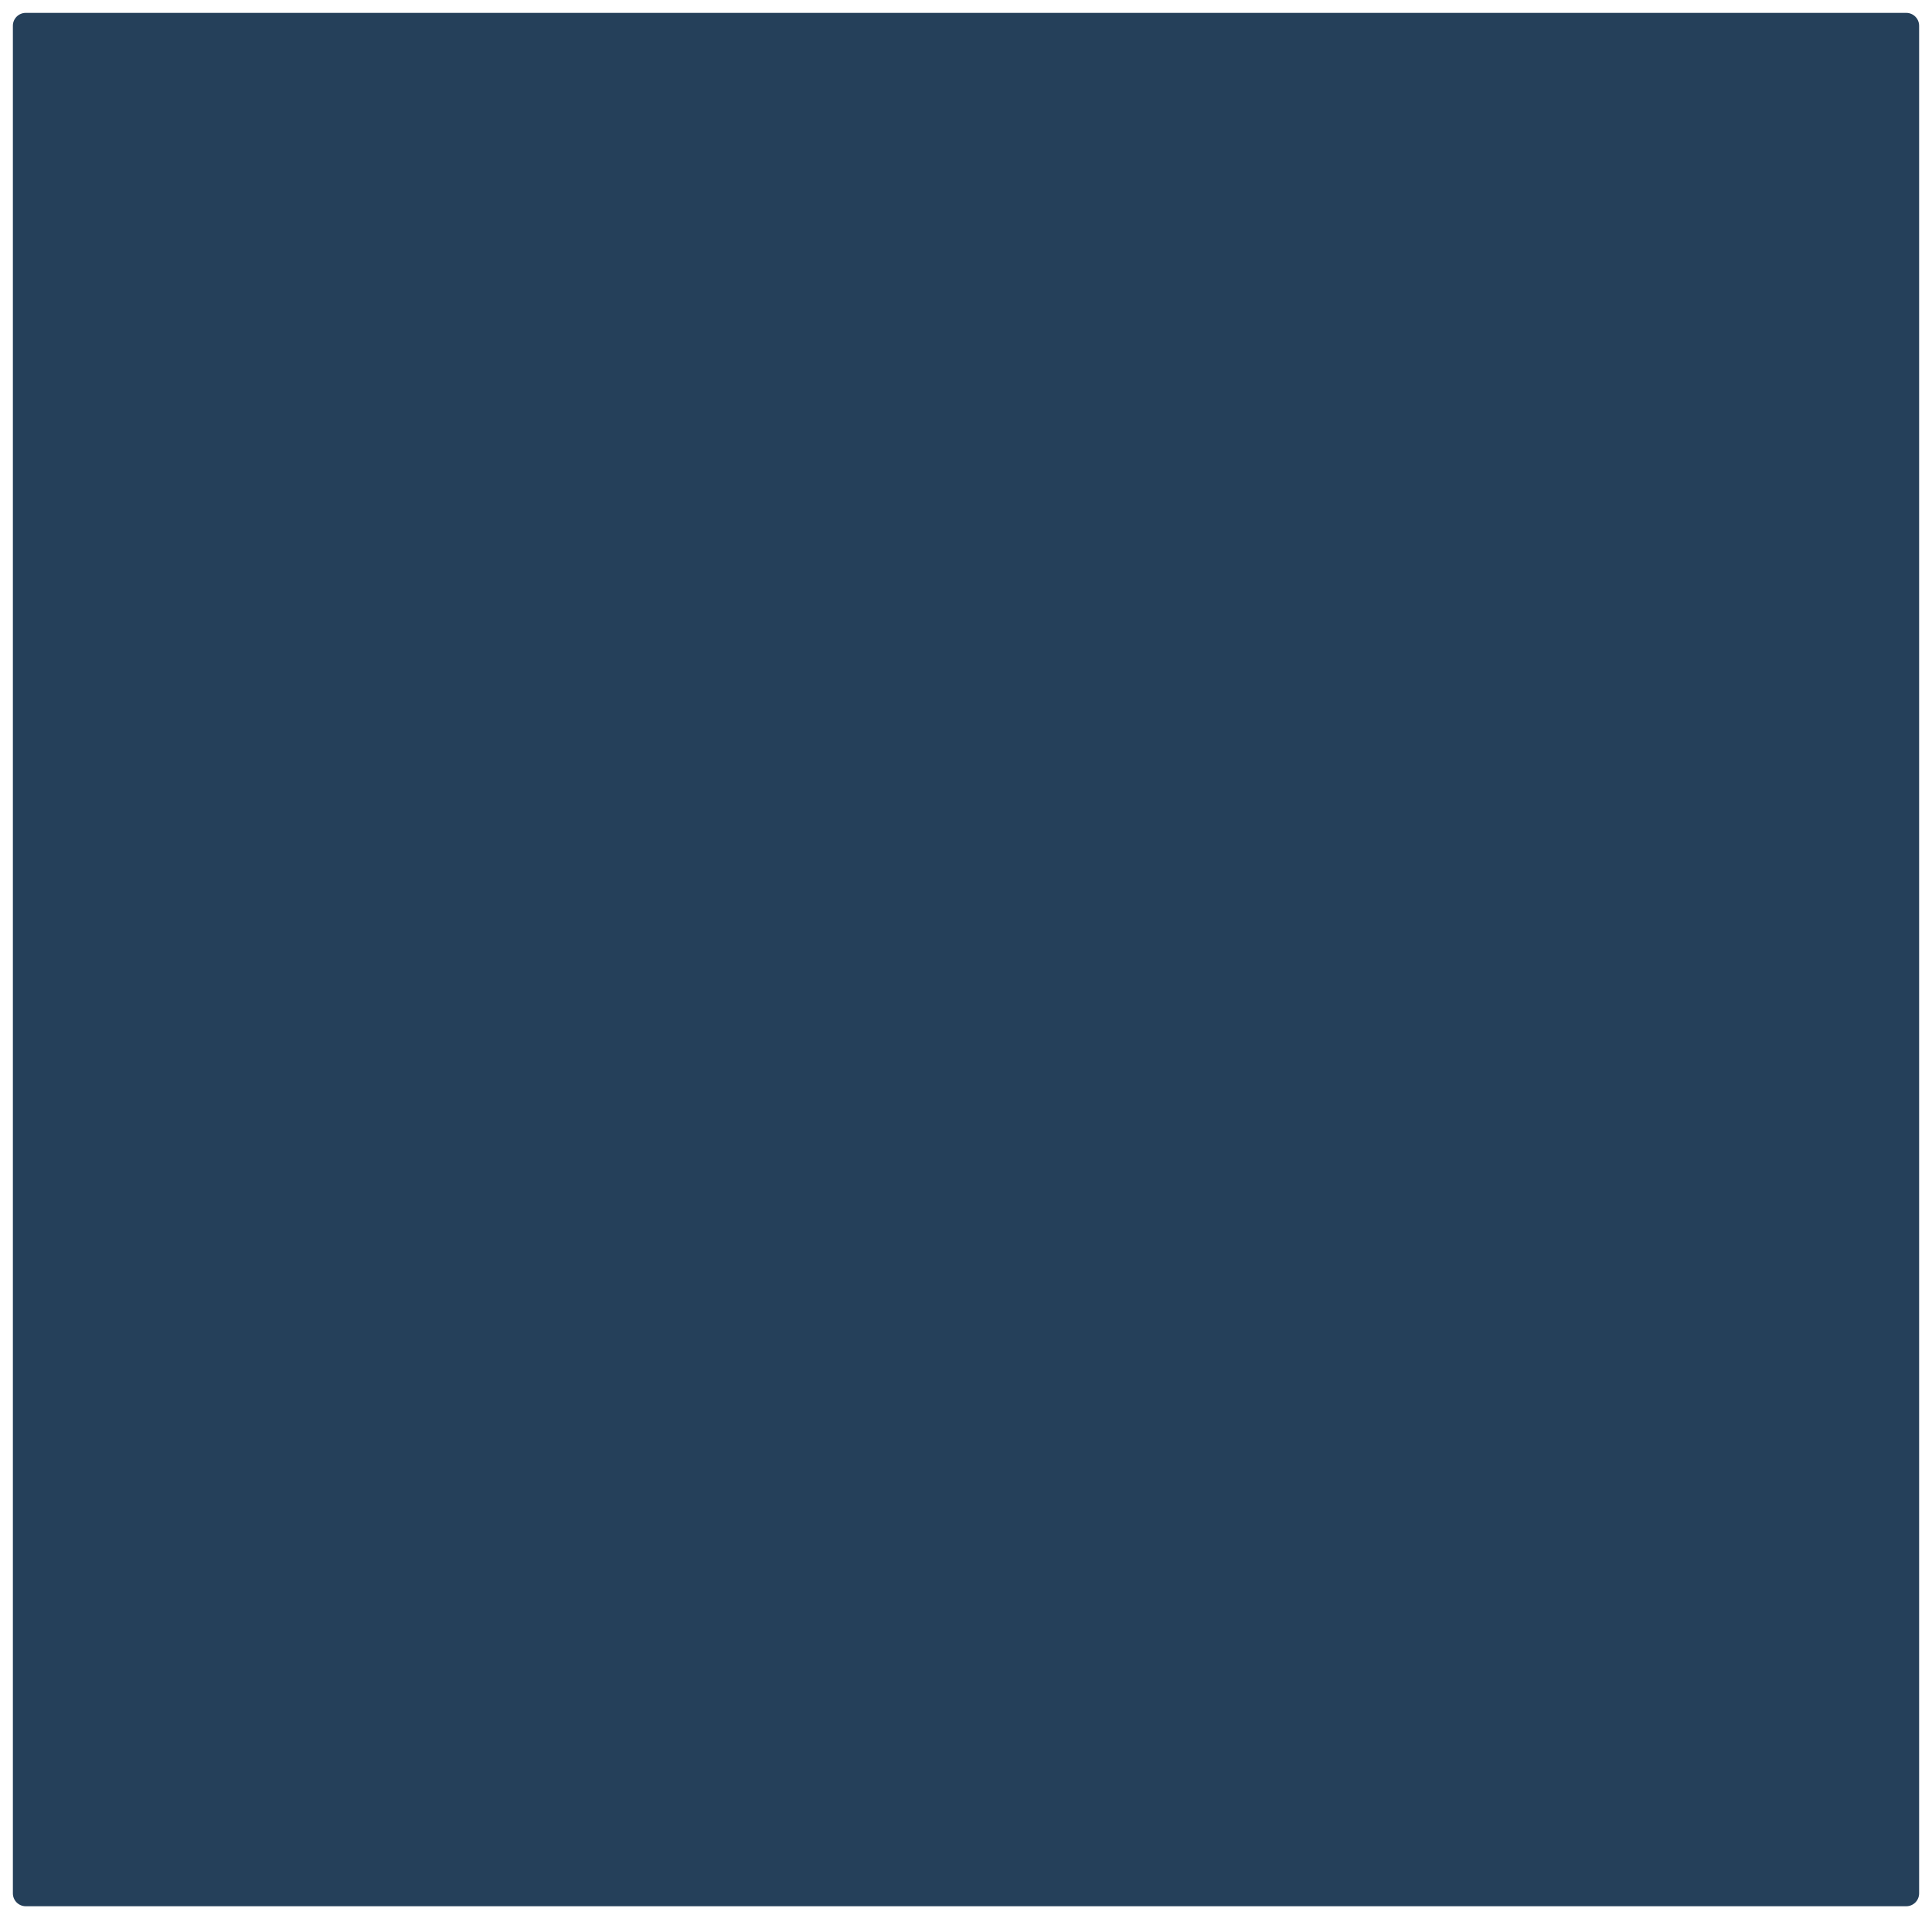
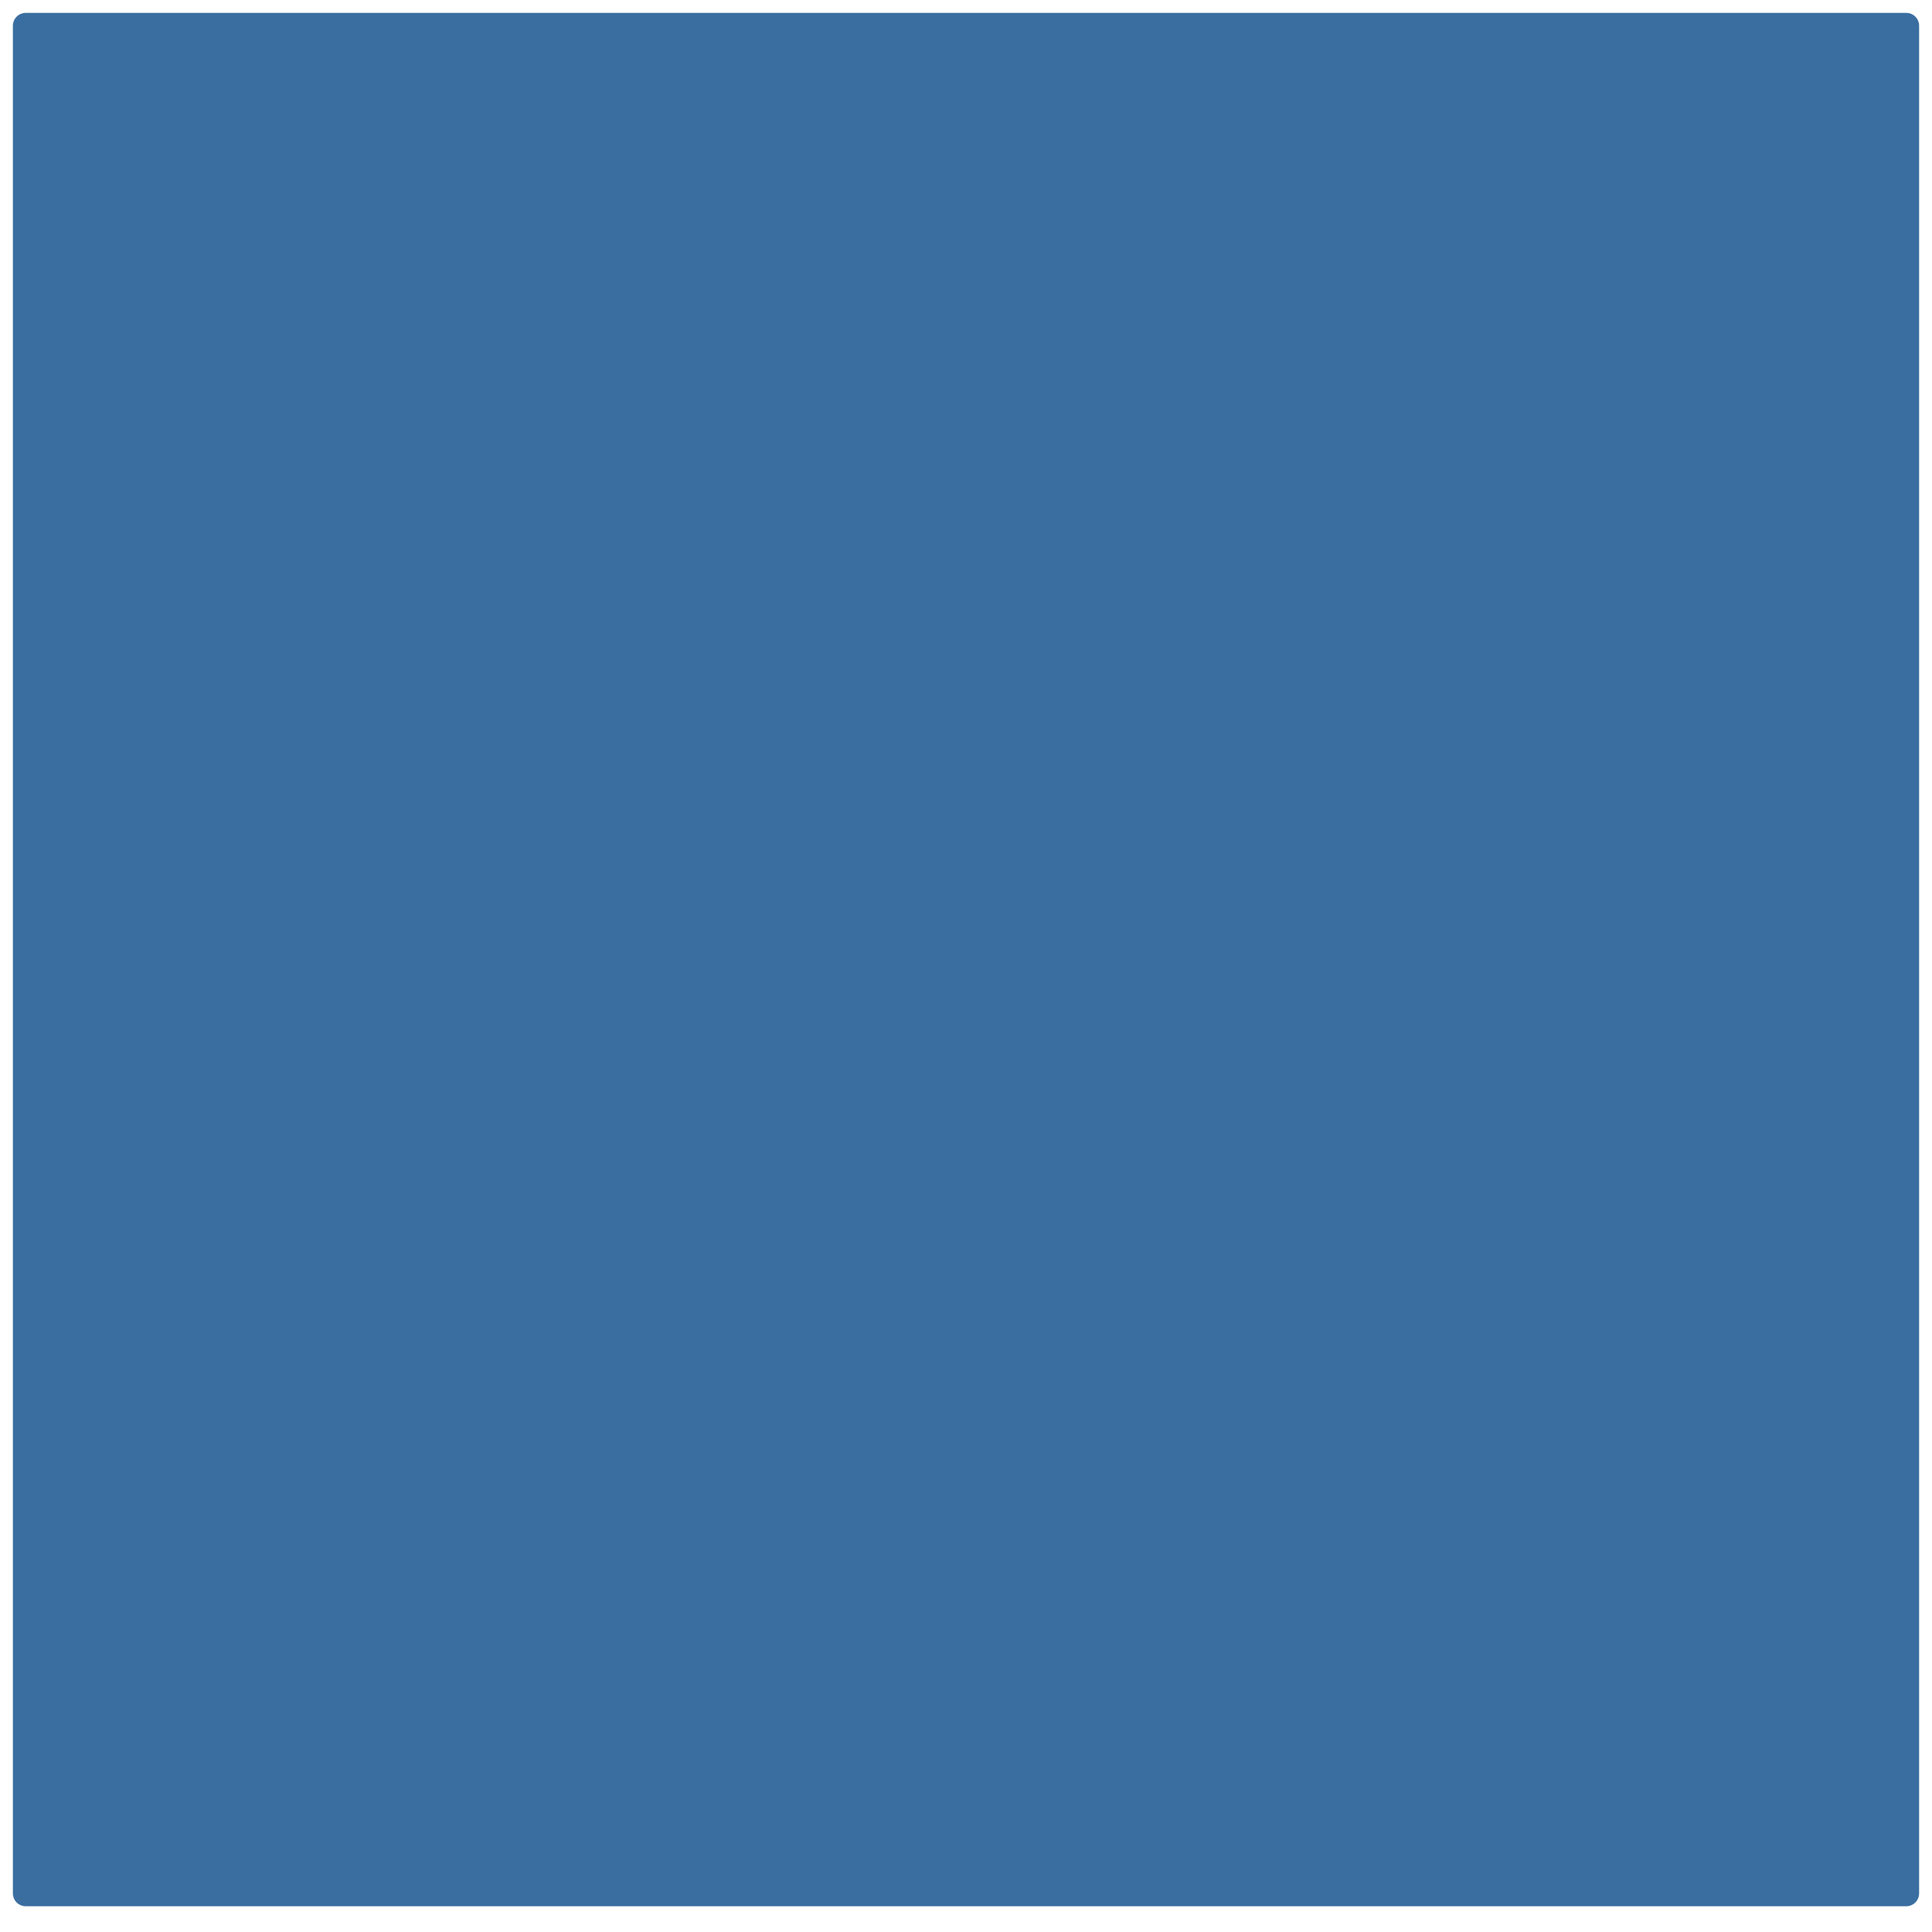
<svg xmlns="http://www.w3.org/2000/svg" xmlns:ns1="http://www.openswatchbook.org/uri/2009/osb" xmlns:xlink="http://www.w3.org/1999/xlink" width="150" height="150" viewBox="0 0 150 150" id="svg2" version="1.1">
  <defs id="defs4">
    <linearGradient id="selected_bg_color" ns1:paint="solid">
-       <stop style="stop-color:#25405a;stop-opacity:1;" offset="0" id="stop4138" />
+       <stop style="stop-color:#3a6ea0;stop-opacity:1;" offset="0" id="stop4138" />
    </linearGradient>
    <clipPath id="clipPath6">
      <rect y="1040.22" x="505" height="150" width="150" opacity="0.2" fill-rule="evenodd" color="#000000" rx="42" id="rect8" />
    </clipPath>
    <linearGradient xlink:href="#selected_bg_color" id="linearGradient4140" x1="75" y1="1" x2="75" y2="148" gradientUnits="userSpaceOnUse" />
  </defs>
  <rect style="fill:url(#linearGradient4140);fill-opacity:1;stroke-width:0;stroke-miterlimit:4;stroke-dasharray:none" id="rect2995" width="148" height="147" x="1" y="1" transform="translate(-1e-5,0)" ry="1" />
</svg>
